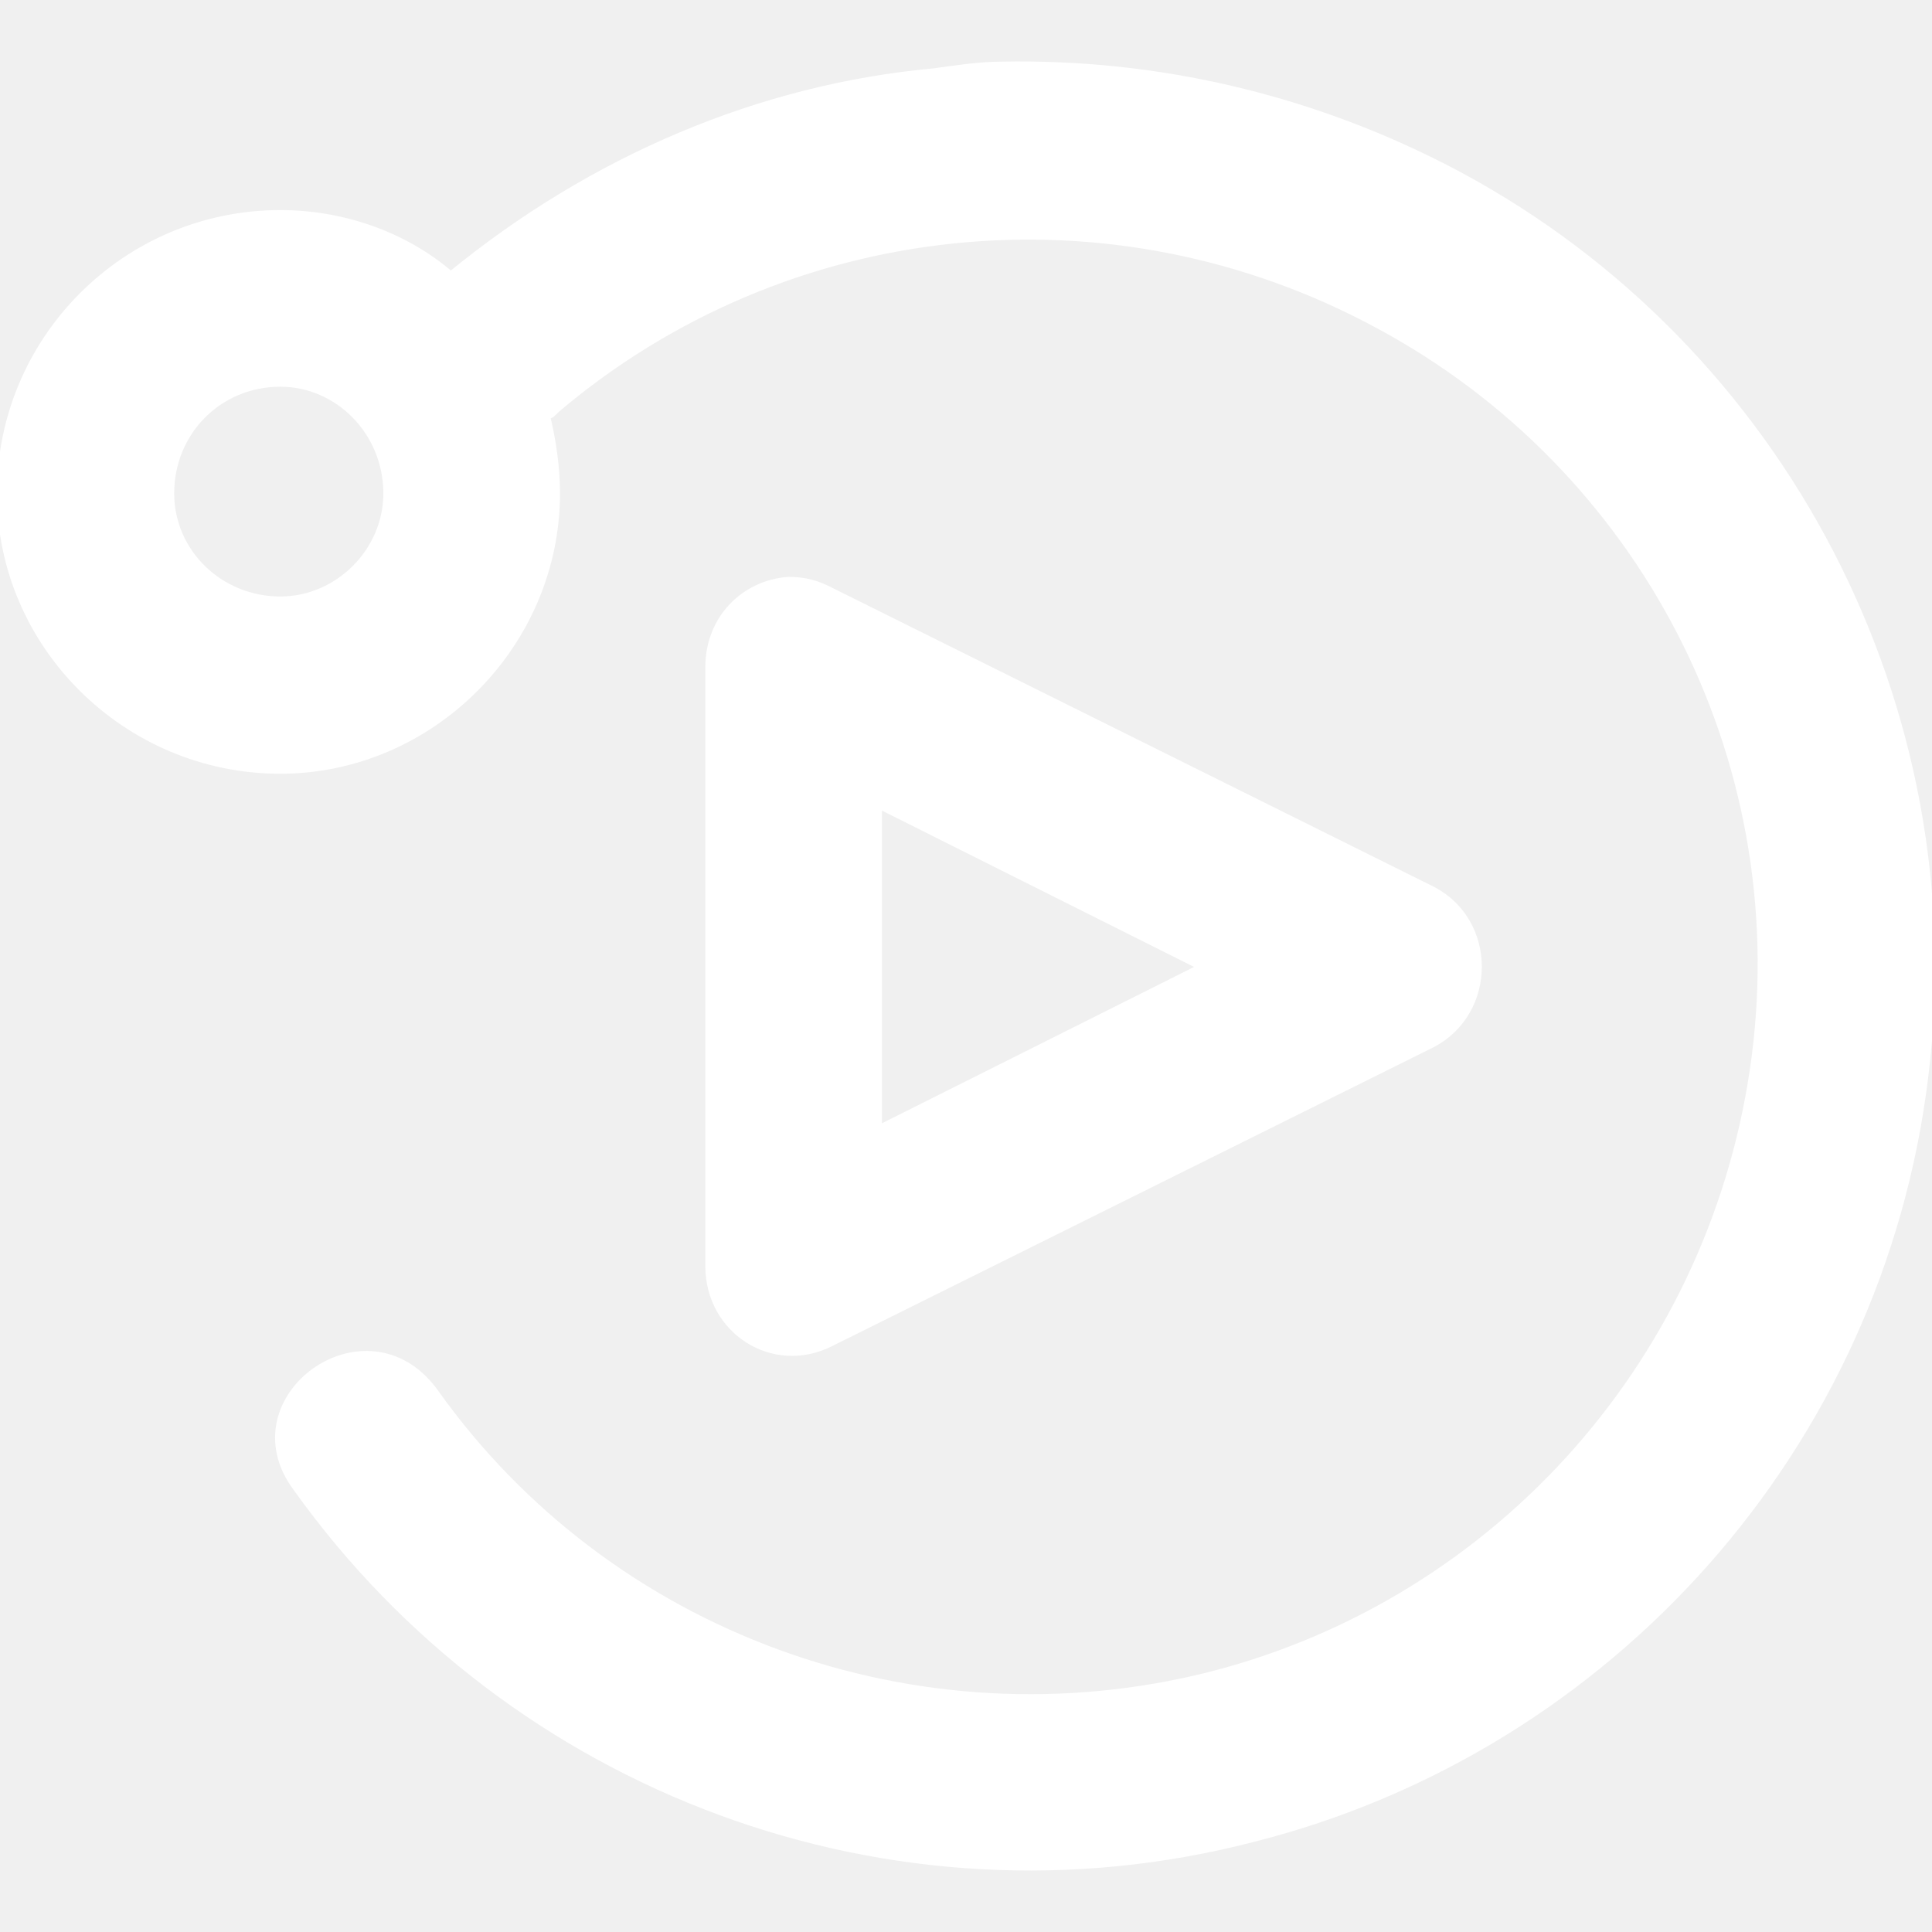
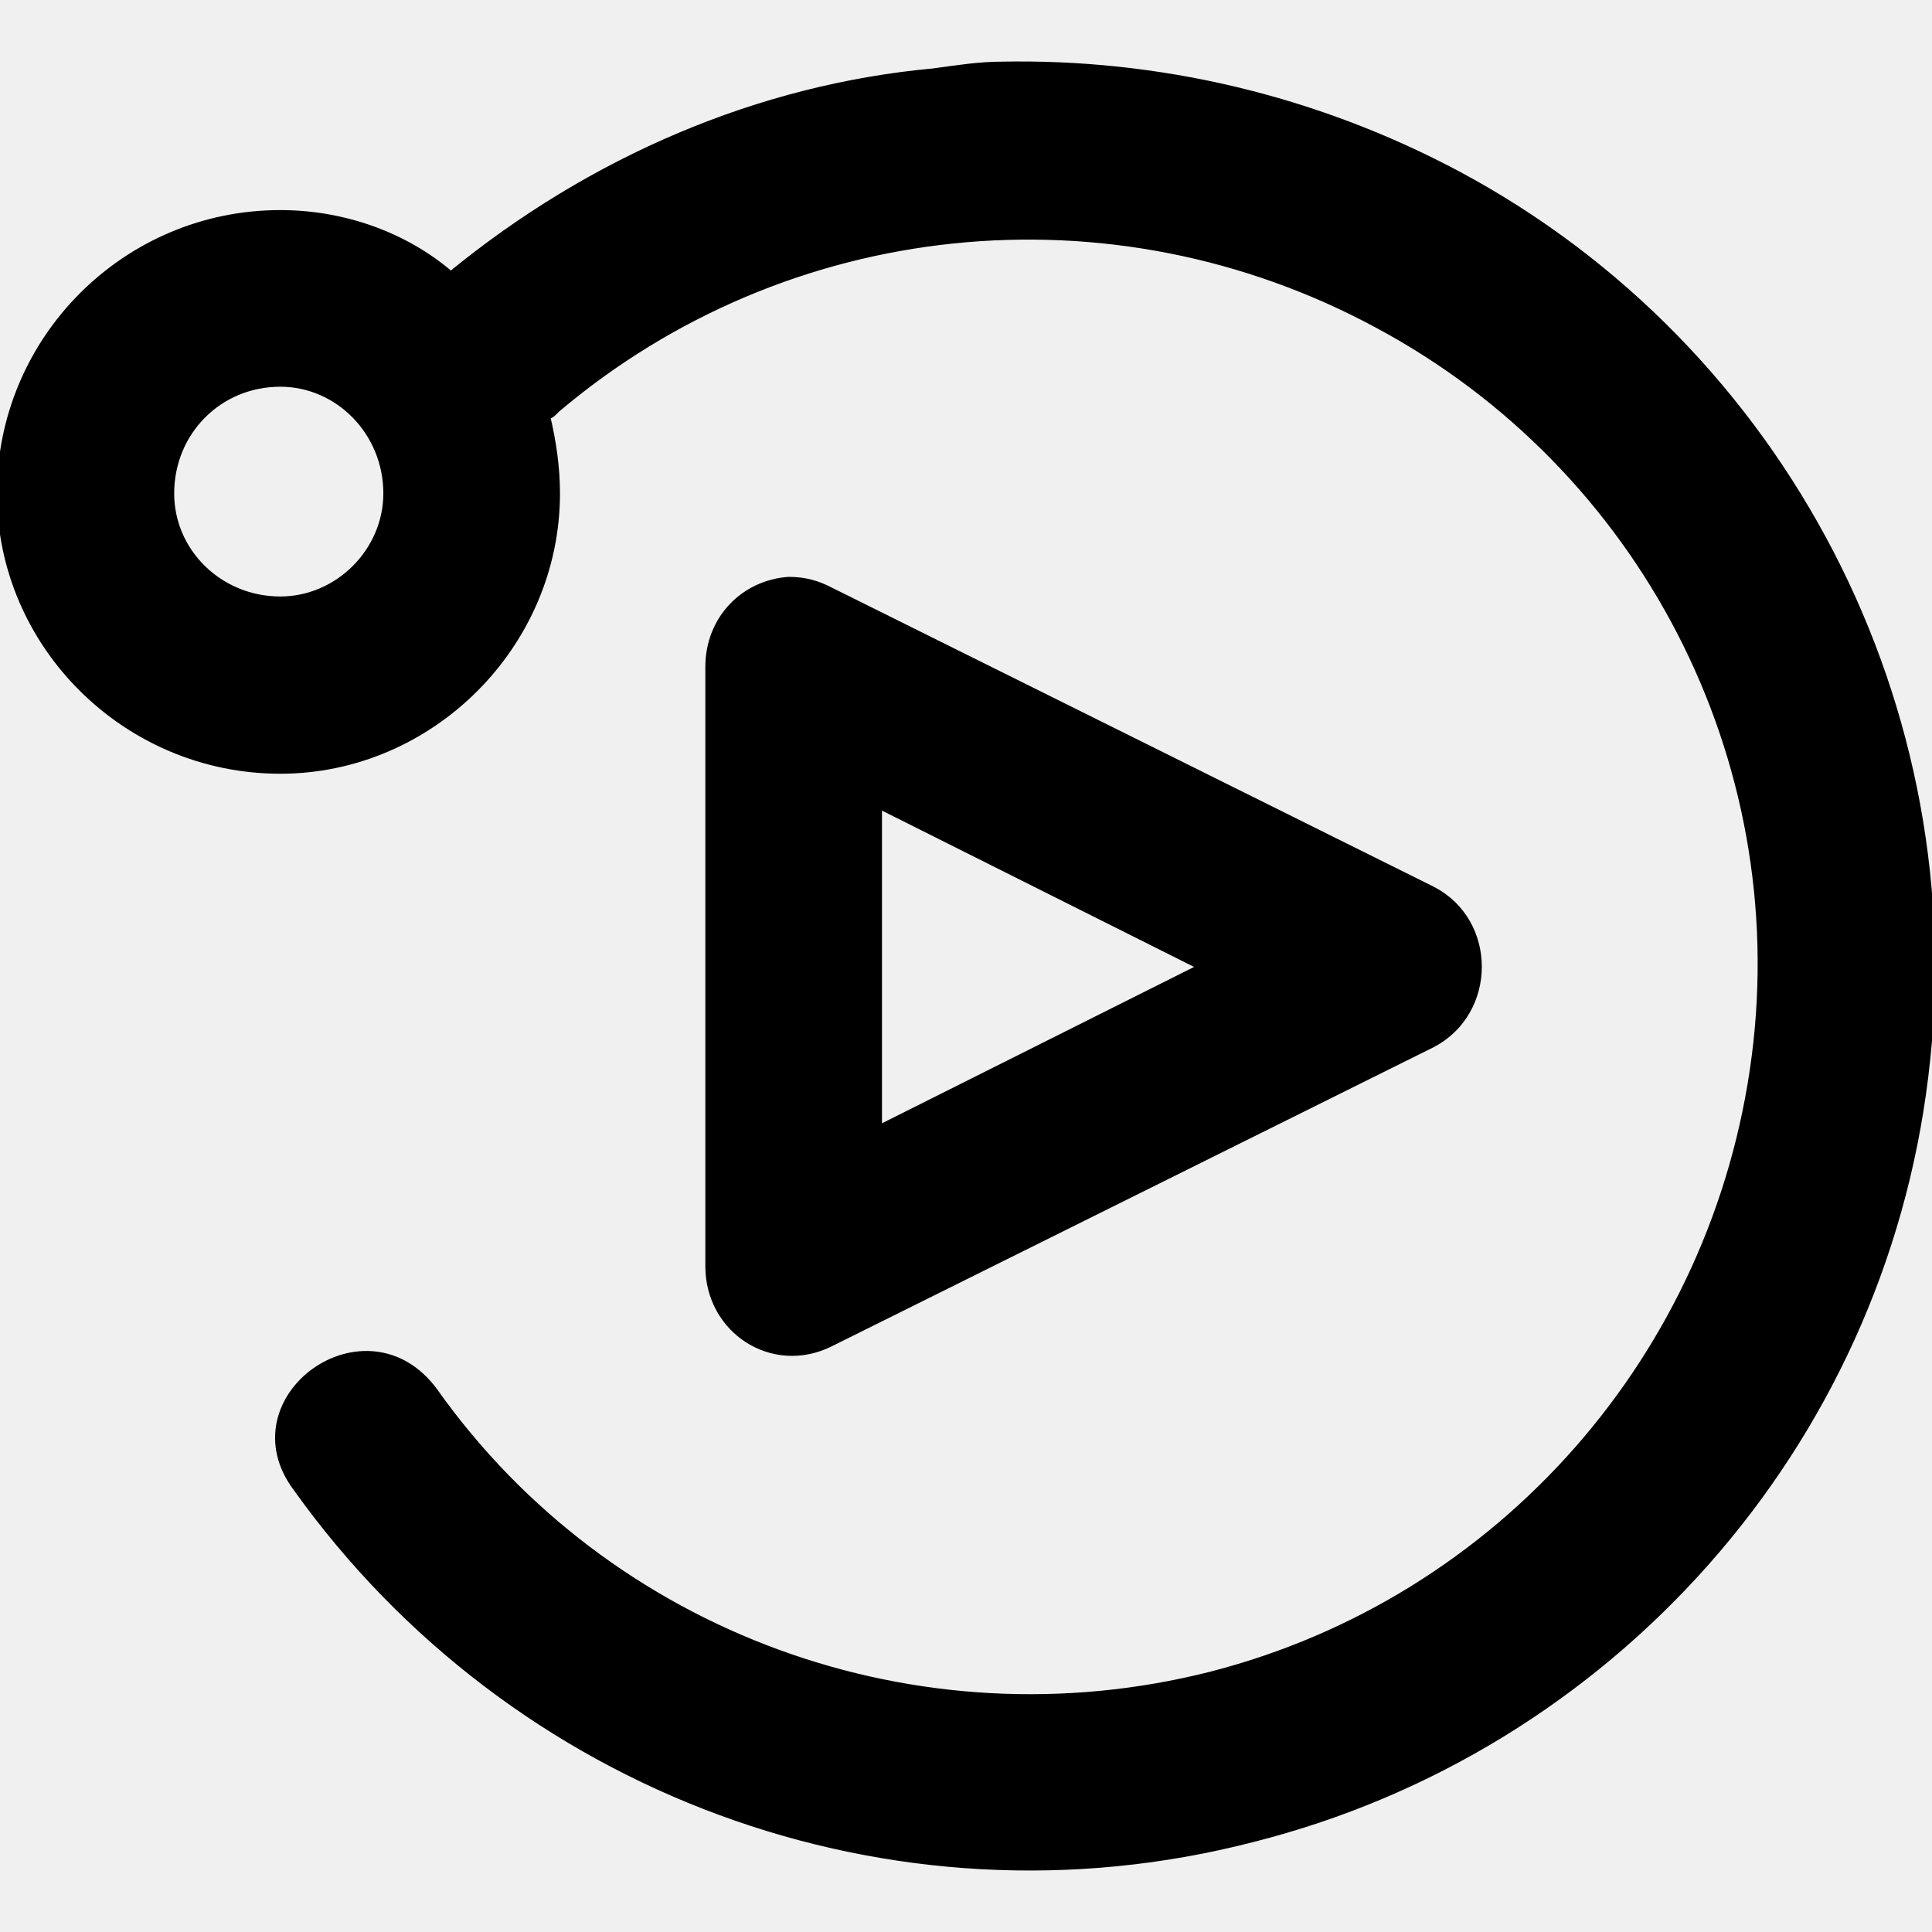
- <svg xmlns="http://www.w3.org/2000/svg" fill="#ffffff" height="800px" width="800px" version="1.1" id="Layer_1" viewBox="0 0 314.998 314.998" xml:space="preserve" stroke="#ffffff">
+ <svg xmlns="http://www.w3.org/2000/svg" fill="black" height="800px" width="800px" version="1.1" id="Layer_1" viewBox="0 0 314.998 314.998" xml:space="preserve" stroke="black">
  <g id="SVGRepo_bgCarrier" stroke-width="0" />
  <g id="SVGRepo_tracerCarrier" stroke-linecap="round" stroke-linejoin="round" />
-   <g id="SVGRepo_iconCarrier">
+   <g id="SVGRepo_iconCarrier" fill="black" stroke="black">
    <g transform="translate(0 -562.36)">
      <g>
        <g>
          <polygon points="128.6,656.912 128.6,656.912 128.6,656.912 " />
          <path d="M115.5,671.112v97.7c0,10.5,10.5,17.3,19.9,12.6l98.2-48.8c10-5.3,10-20,0-25.2l-98.2-48.8c-2.1-1.1-4.2-1.7-6.8-1.7 C121.3,657.412,115.5,663.212,115.5,671.112z M143.3,693.712l52.5,26.3l-52.5,26.3V693.712z" />
          <path d="M237.8,590.812c-23.6-12.6-49.3-18.4-74.5-17.9l0,0c-3.7,0-7.4,0.6-11.1,1.1c-28.3,2.6-55.6,14.2-78.7,33.1 c-7.3-6.3-17.3-10-27.8-10c-25.2,0-45.7,20.5-45.7,45.7c0,24.7,20.5,45.2,45.7,45.2c24.6,0,45.1-20.5,45.1-45.2 c0-4.2-0.6-8.4-1.6-12.6c0.6,0,1.1-0.6,1.6-1.1c37.3-31.6,90.3-37.3,133.9-13.7c43,23.1,67.7,70.4,61.4,119.2 s-41.5,88.7-88.7,100.8c-47.8,12.1-98.2-6.3-126.5-46.2c-11.1-15.2-33.6,1.1-22.6,15.8c35.2,49.3,97.1,72.4,155.9,57.2 c58.3-14.7,102.4-64,109.7-124.4C321.3,678.012,290.8,619.212,237.8,590.812z M45.7,660.112c-9.9,0-17.8-7.8-17.8-17.3 c0-10,7.8-17.9,17.8-17.9c9.4,0,17.3,7.9,17.3,17.9C63,652.212,55.1,660.112,45.7,660.112z" />
        </g>
      </g>
    </g>
  </g>
</svg>
